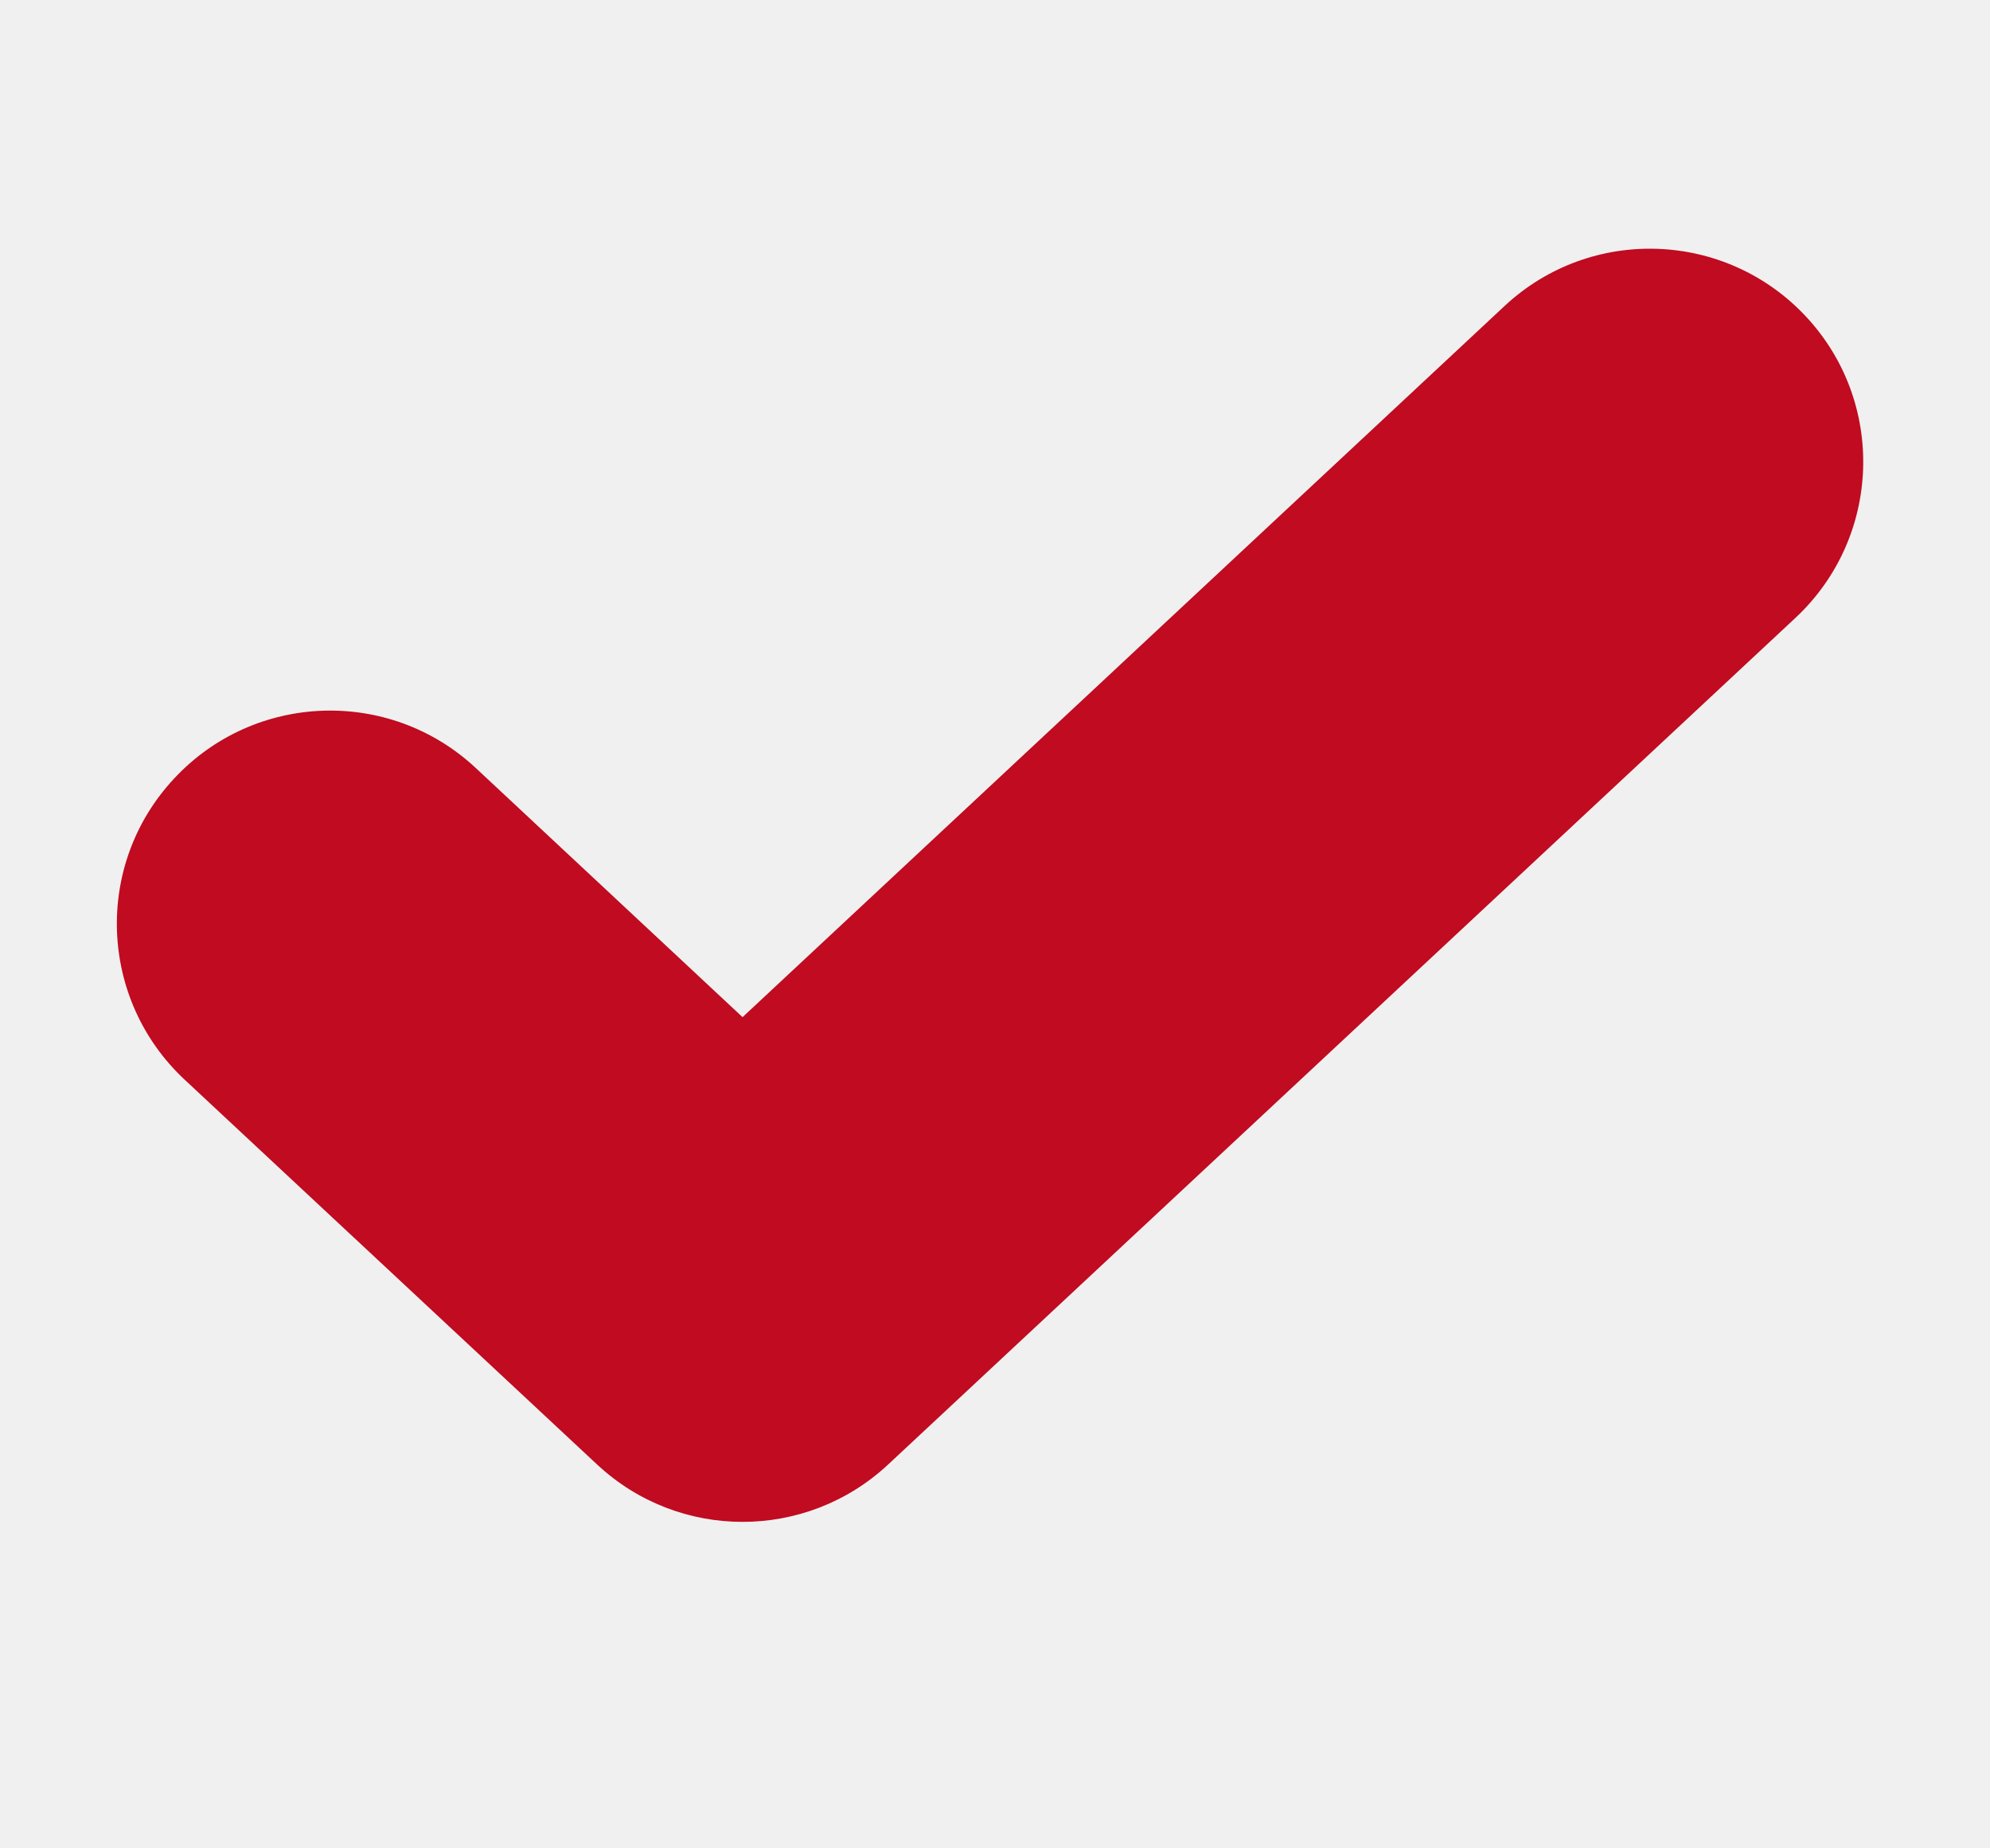
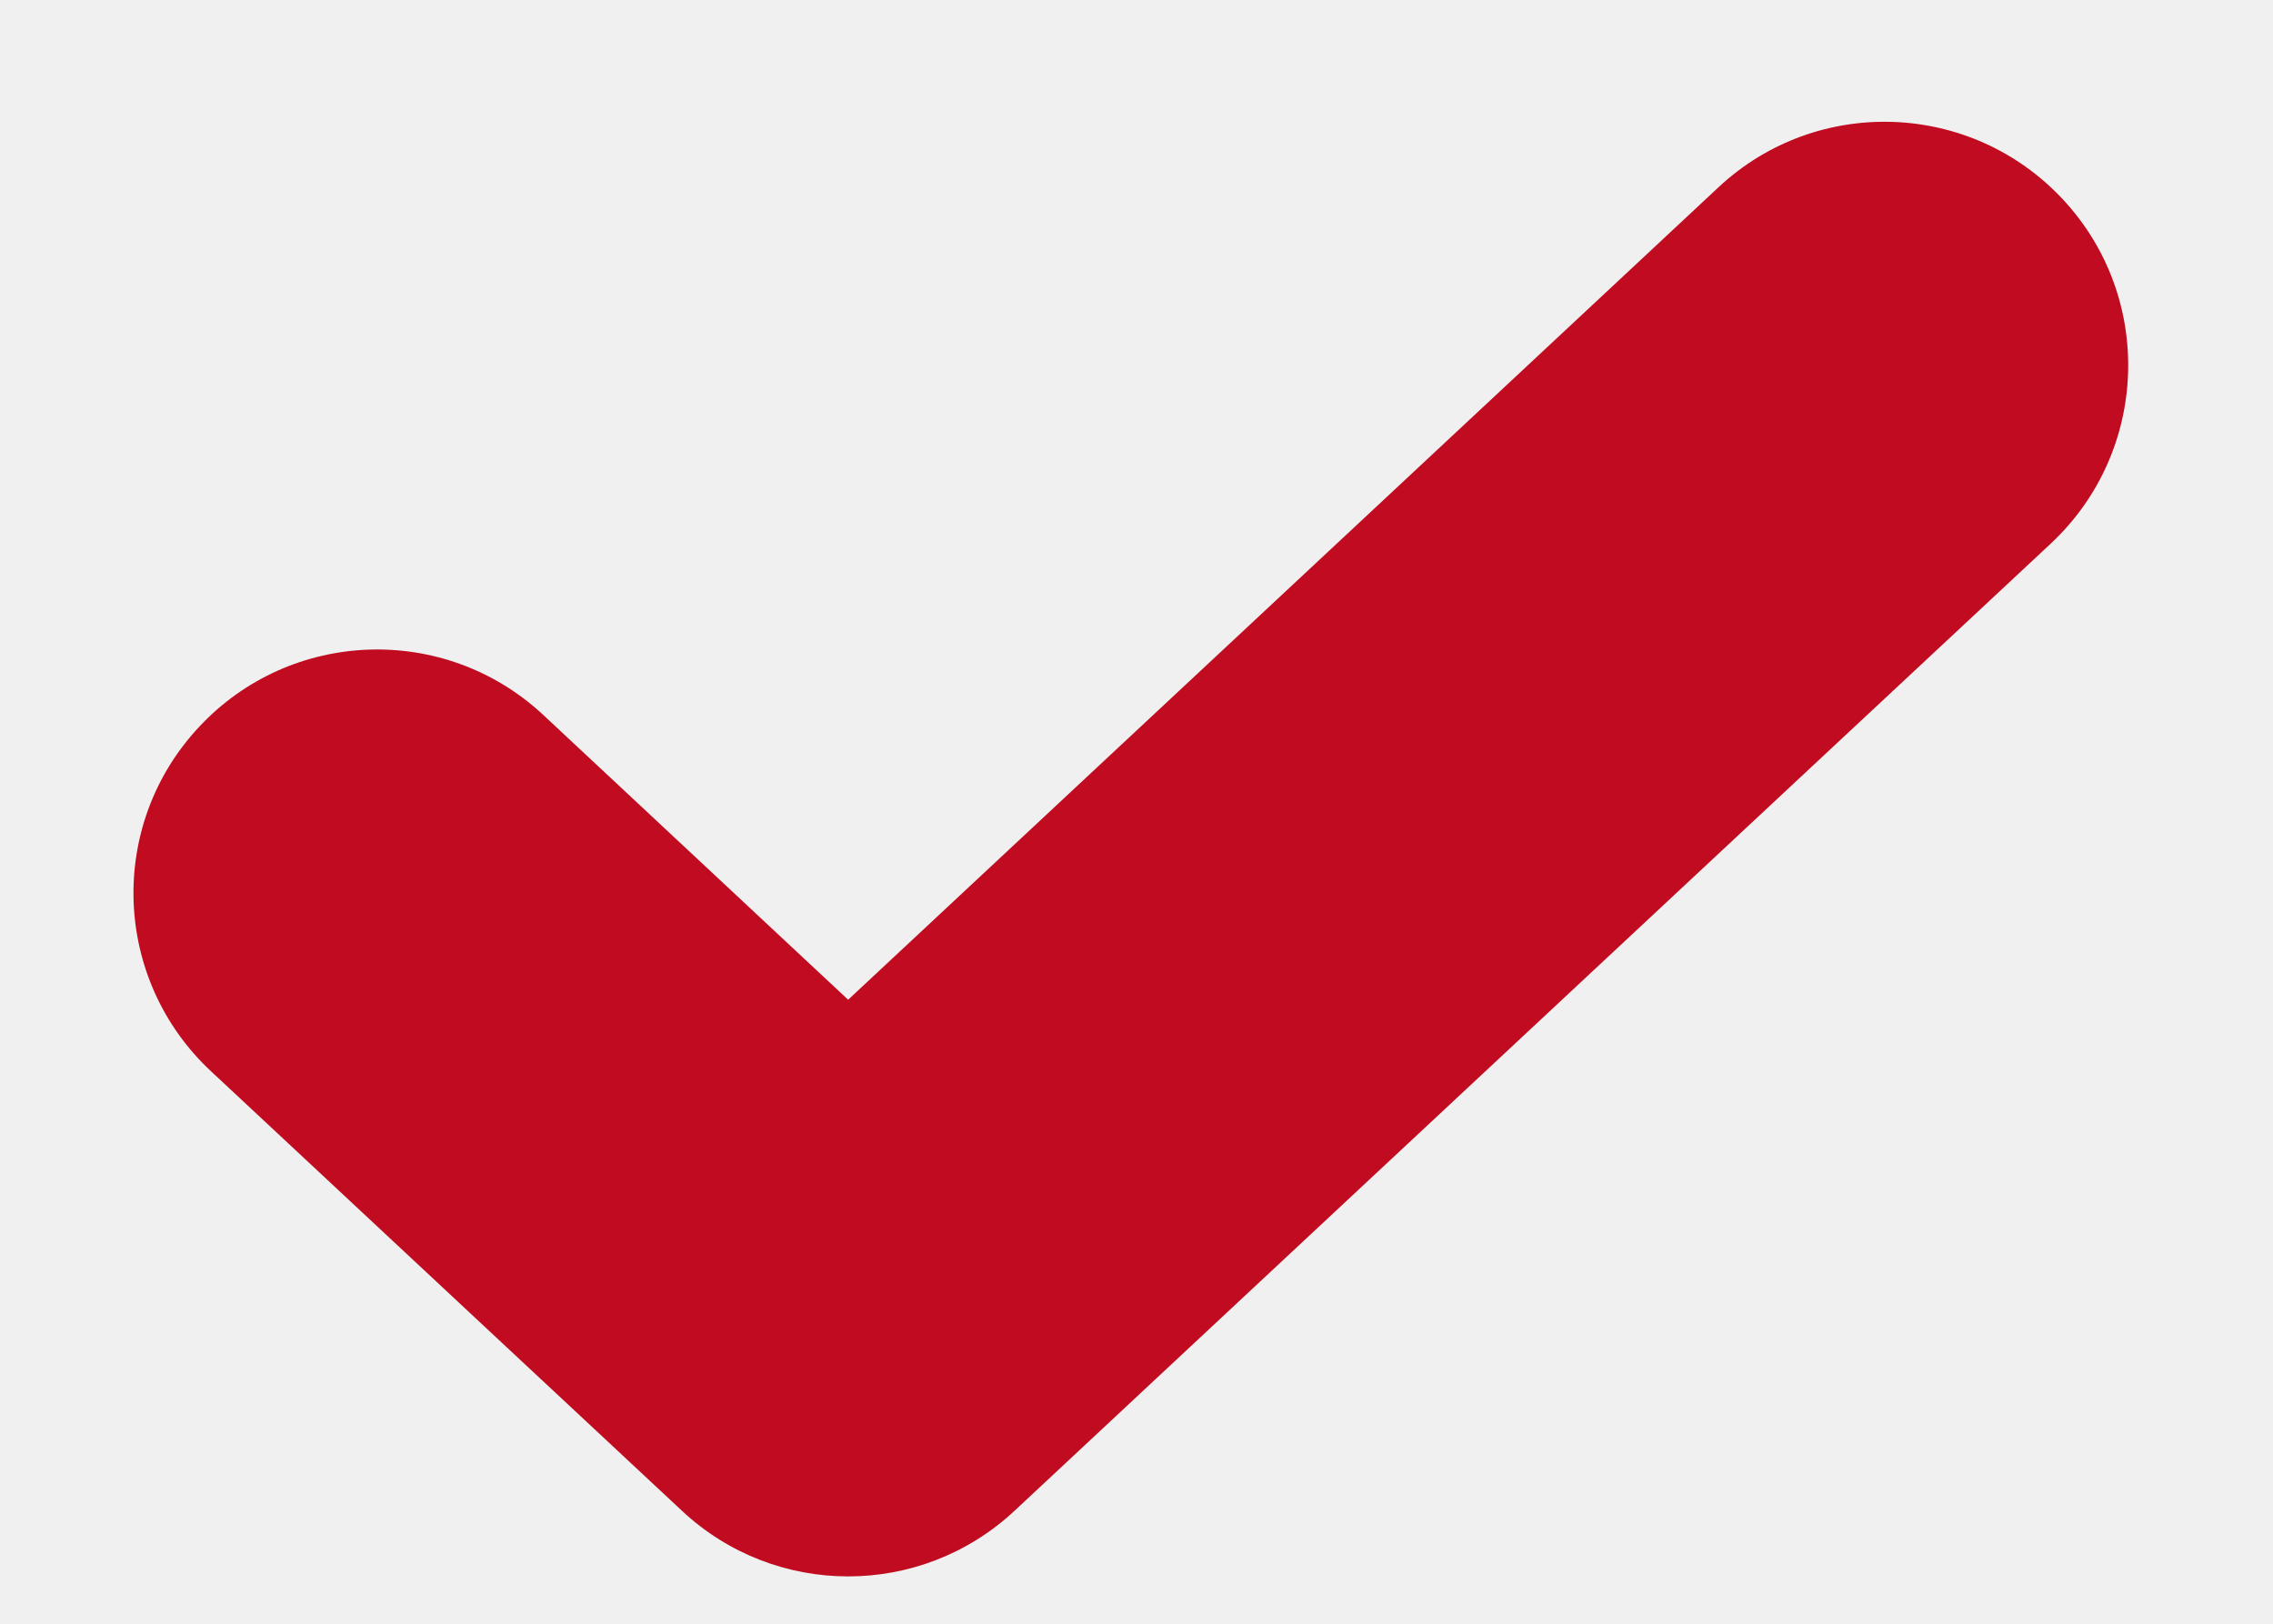
- <svg xmlns="http://www.w3.org/2000/svg" width="14" height="13" viewBox="0 0 14 13" fill="none">
-   <g clip-path="url(#clip0_98_2251)">
-     <path fill-rule="evenodd" clip-rule="evenodd" d="M12.705 2.227C13.27 2.832 13.237 3.781 12.632 4.347L6.248 10.305C5.671 10.843 4.777 10.843 4.201 10.305L1.299 7.597C0.693 7.031 0.66 6.082 1.226 5.477C1.791 4.871 2.74 4.838 3.346 5.403L5.224 7.157L10.585 2.153C11.19 1.588 12.139 1.621 12.705 2.227Z" fill="#C00B20" />
-   </g>
-   <defs>
-     <clipPath id="clip0_98_2251">
-       <rect width="13.929" height="13" fill="white" />
-     </clipPath>
-   </defs>
+ <svg xmlns="http://www.w3.org/2000/svg" width="14" height="10" viewBox="0 0 14 10" fill="none">
+   <path fill-rule="evenodd" clip-rule="evenodd" d="M12.705 1.227C13.27 1.832 13.237 2.781 12.632 3.347L6.248 9.305C5.671 9.843 4.777 9.843 4.201 9.305L1.299 6.597C0.693 6.031 0.66 5.082 1.226 4.477C1.791 3.871 2.74 3.838 3.346 4.403L5.224 6.157L10.585 1.153C11.19 0.588 12.139 0.621 12.705 1.227Z" fill="#C00B20" />
</svg>
